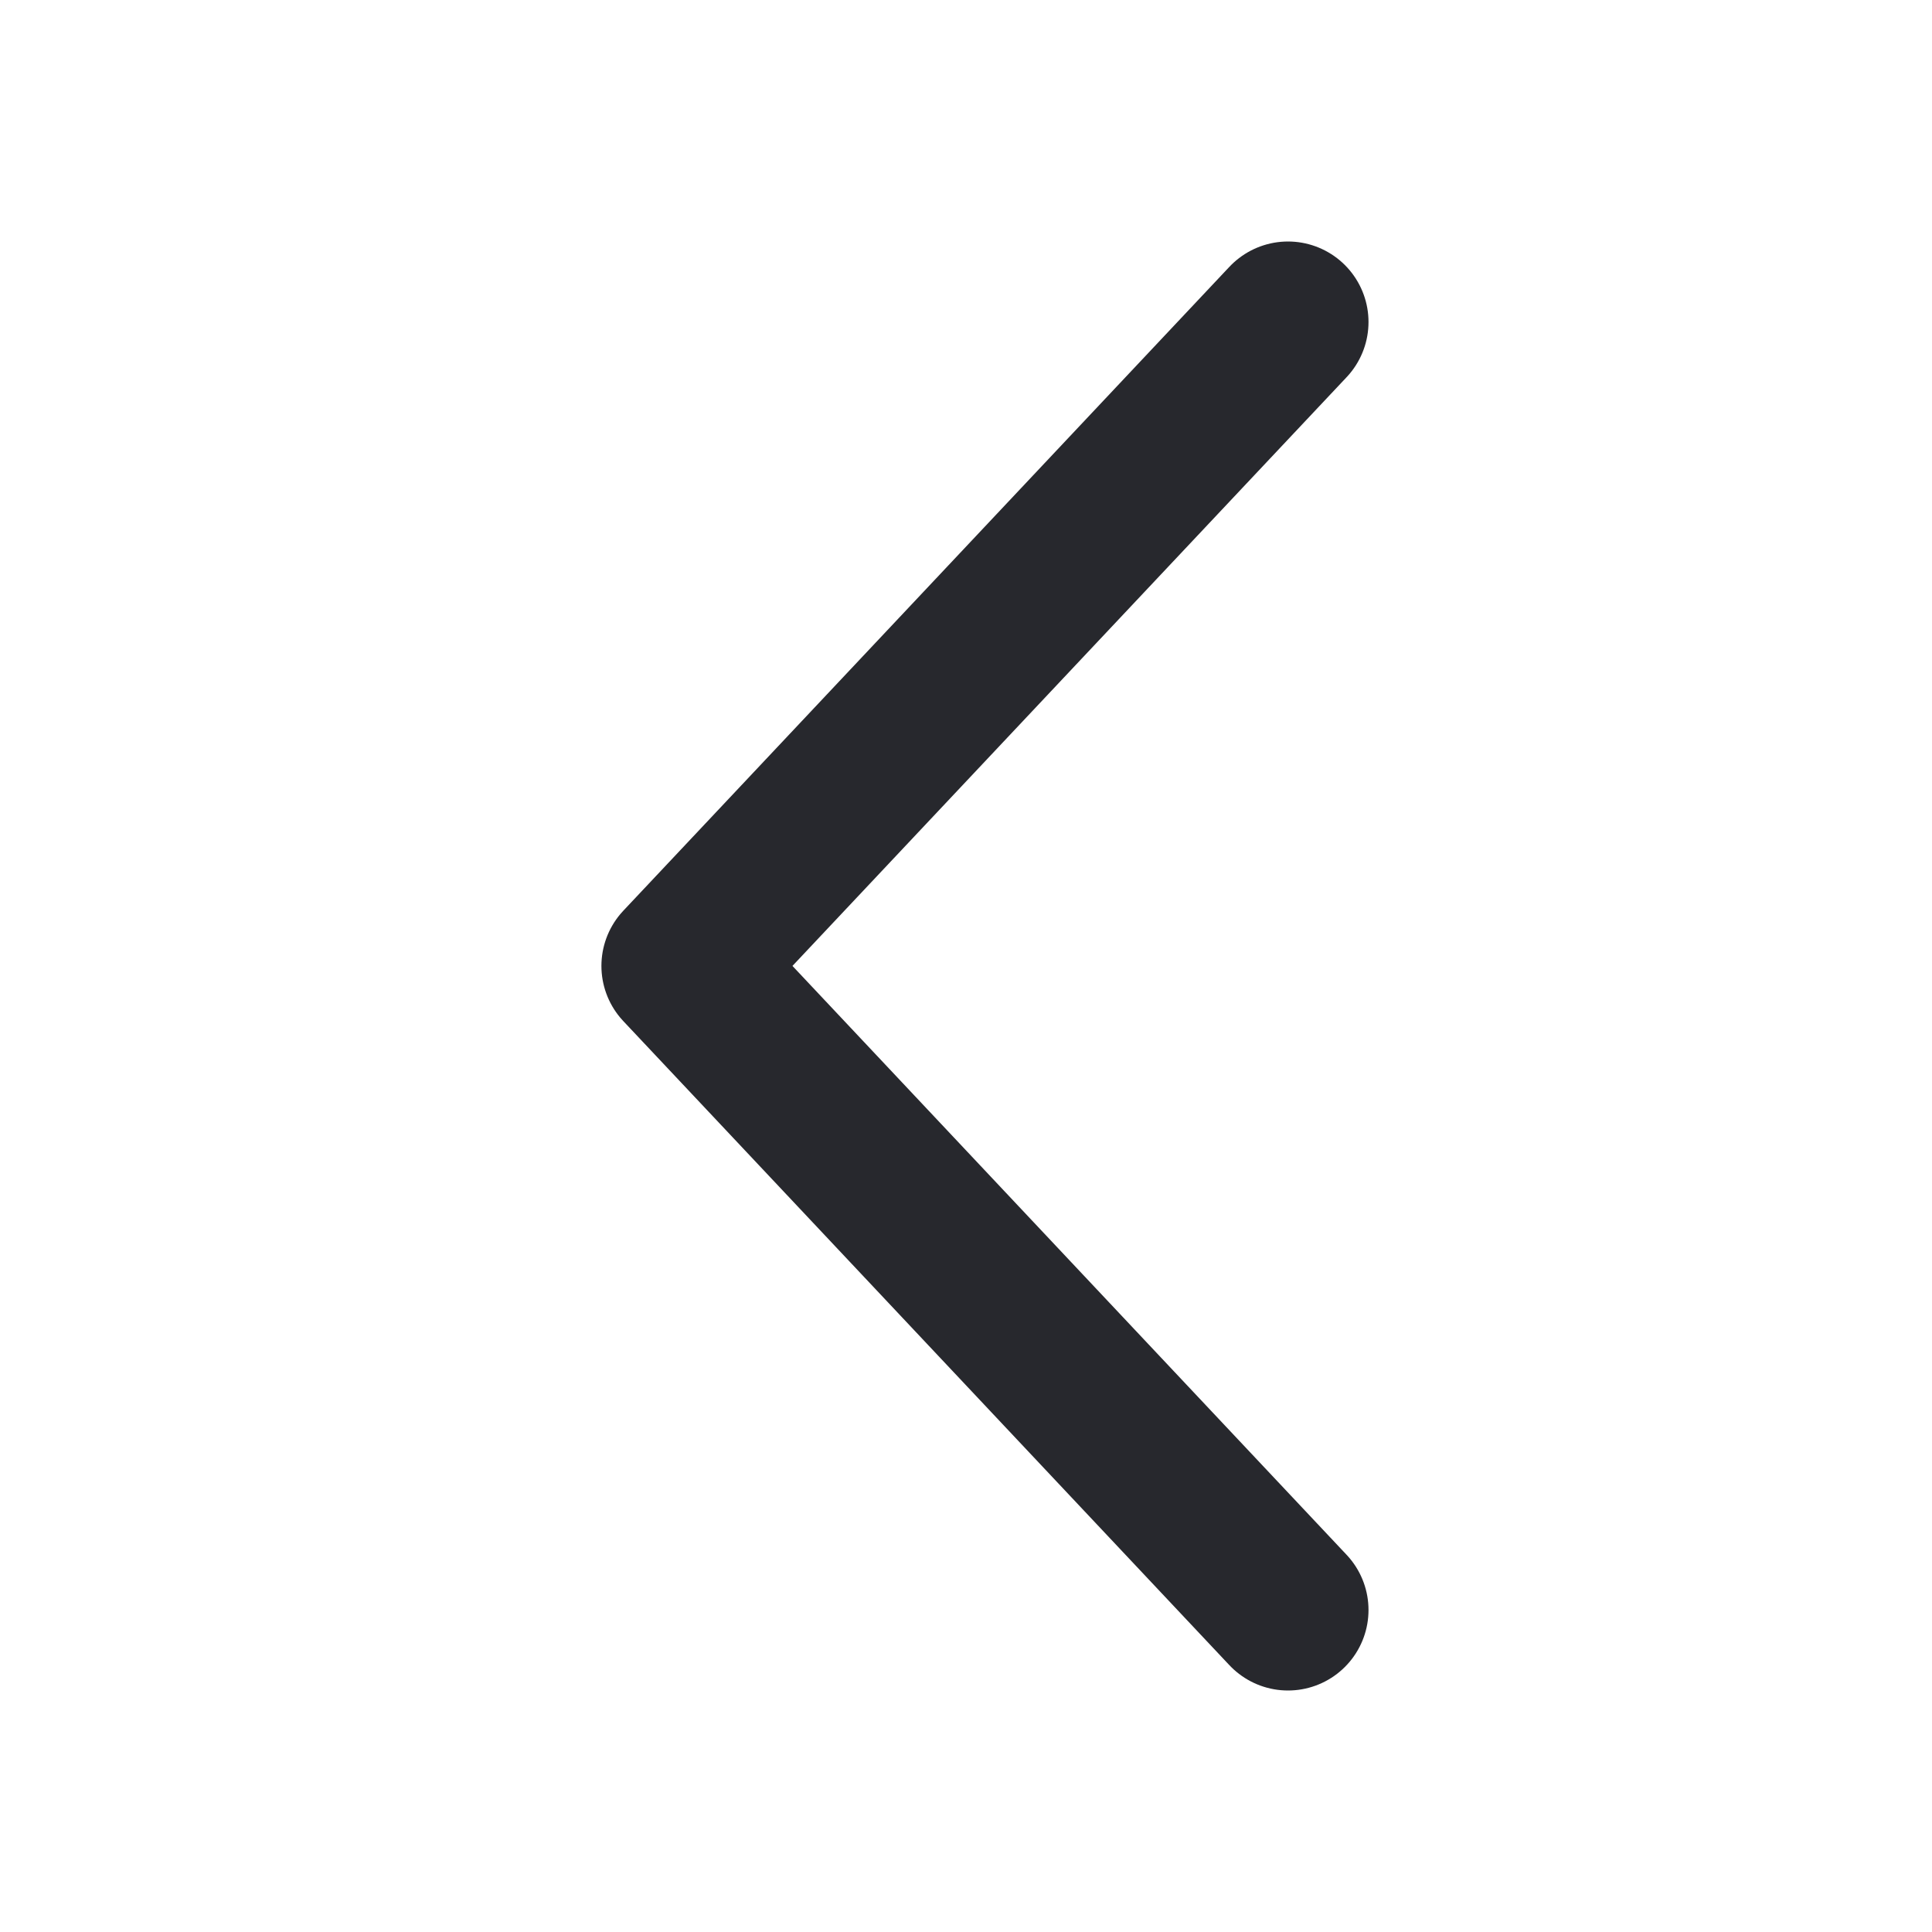
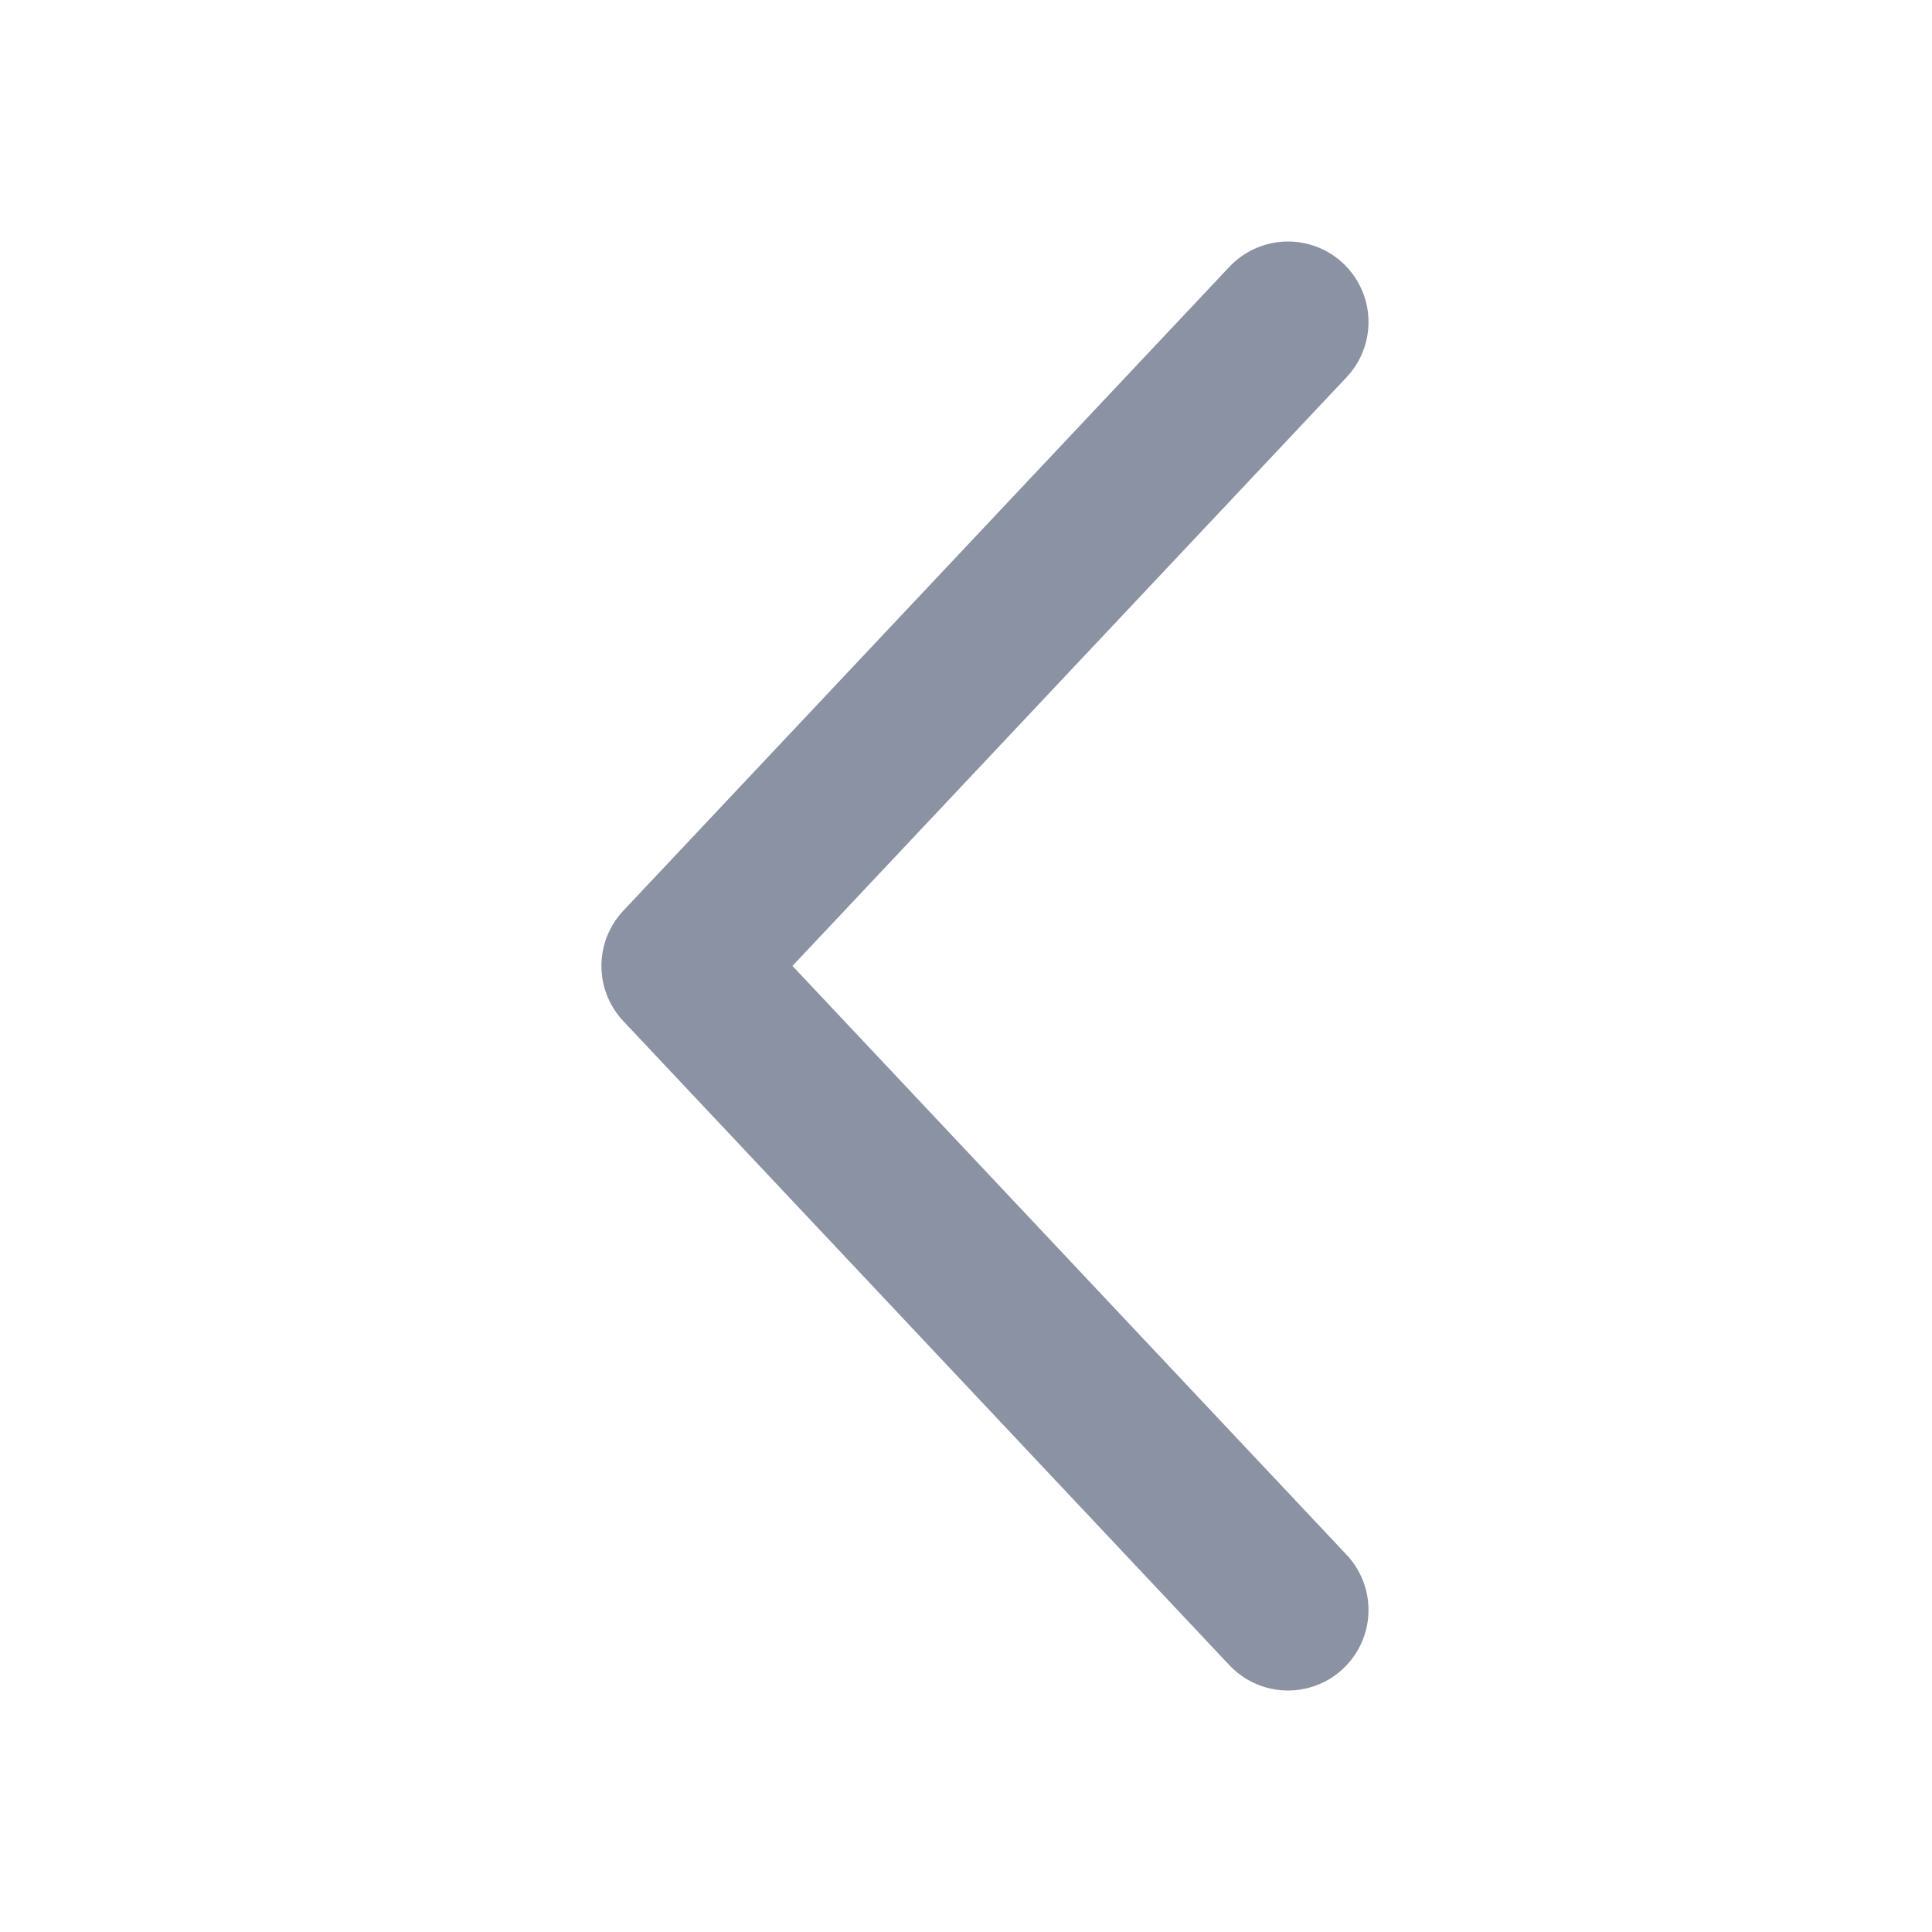
<svg xmlns="http://www.w3.org/2000/svg" width="24" height="24" viewBox="0 0 24 24" fill="none">
-   <path d="M16 20L8.471 11.999L16 4" stroke="#27282D" style="stroke:#27282D;stroke:color(display-p3 0.151 0.158 0.178);stroke-opacity:1;" stroke-width="2" stroke-linecap="round" stroke-linejoin="round" />
+   <path d="M16 20L8.471 11.999L16 4" stroke="#27282D" style="stroke:#8A92A3;stroke:color(display-p3 0.151 0.158 0.178);stroke-opacity:1;" stroke-width="2" stroke-linecap="round" stroke-linejoin="round" />
</svg>
